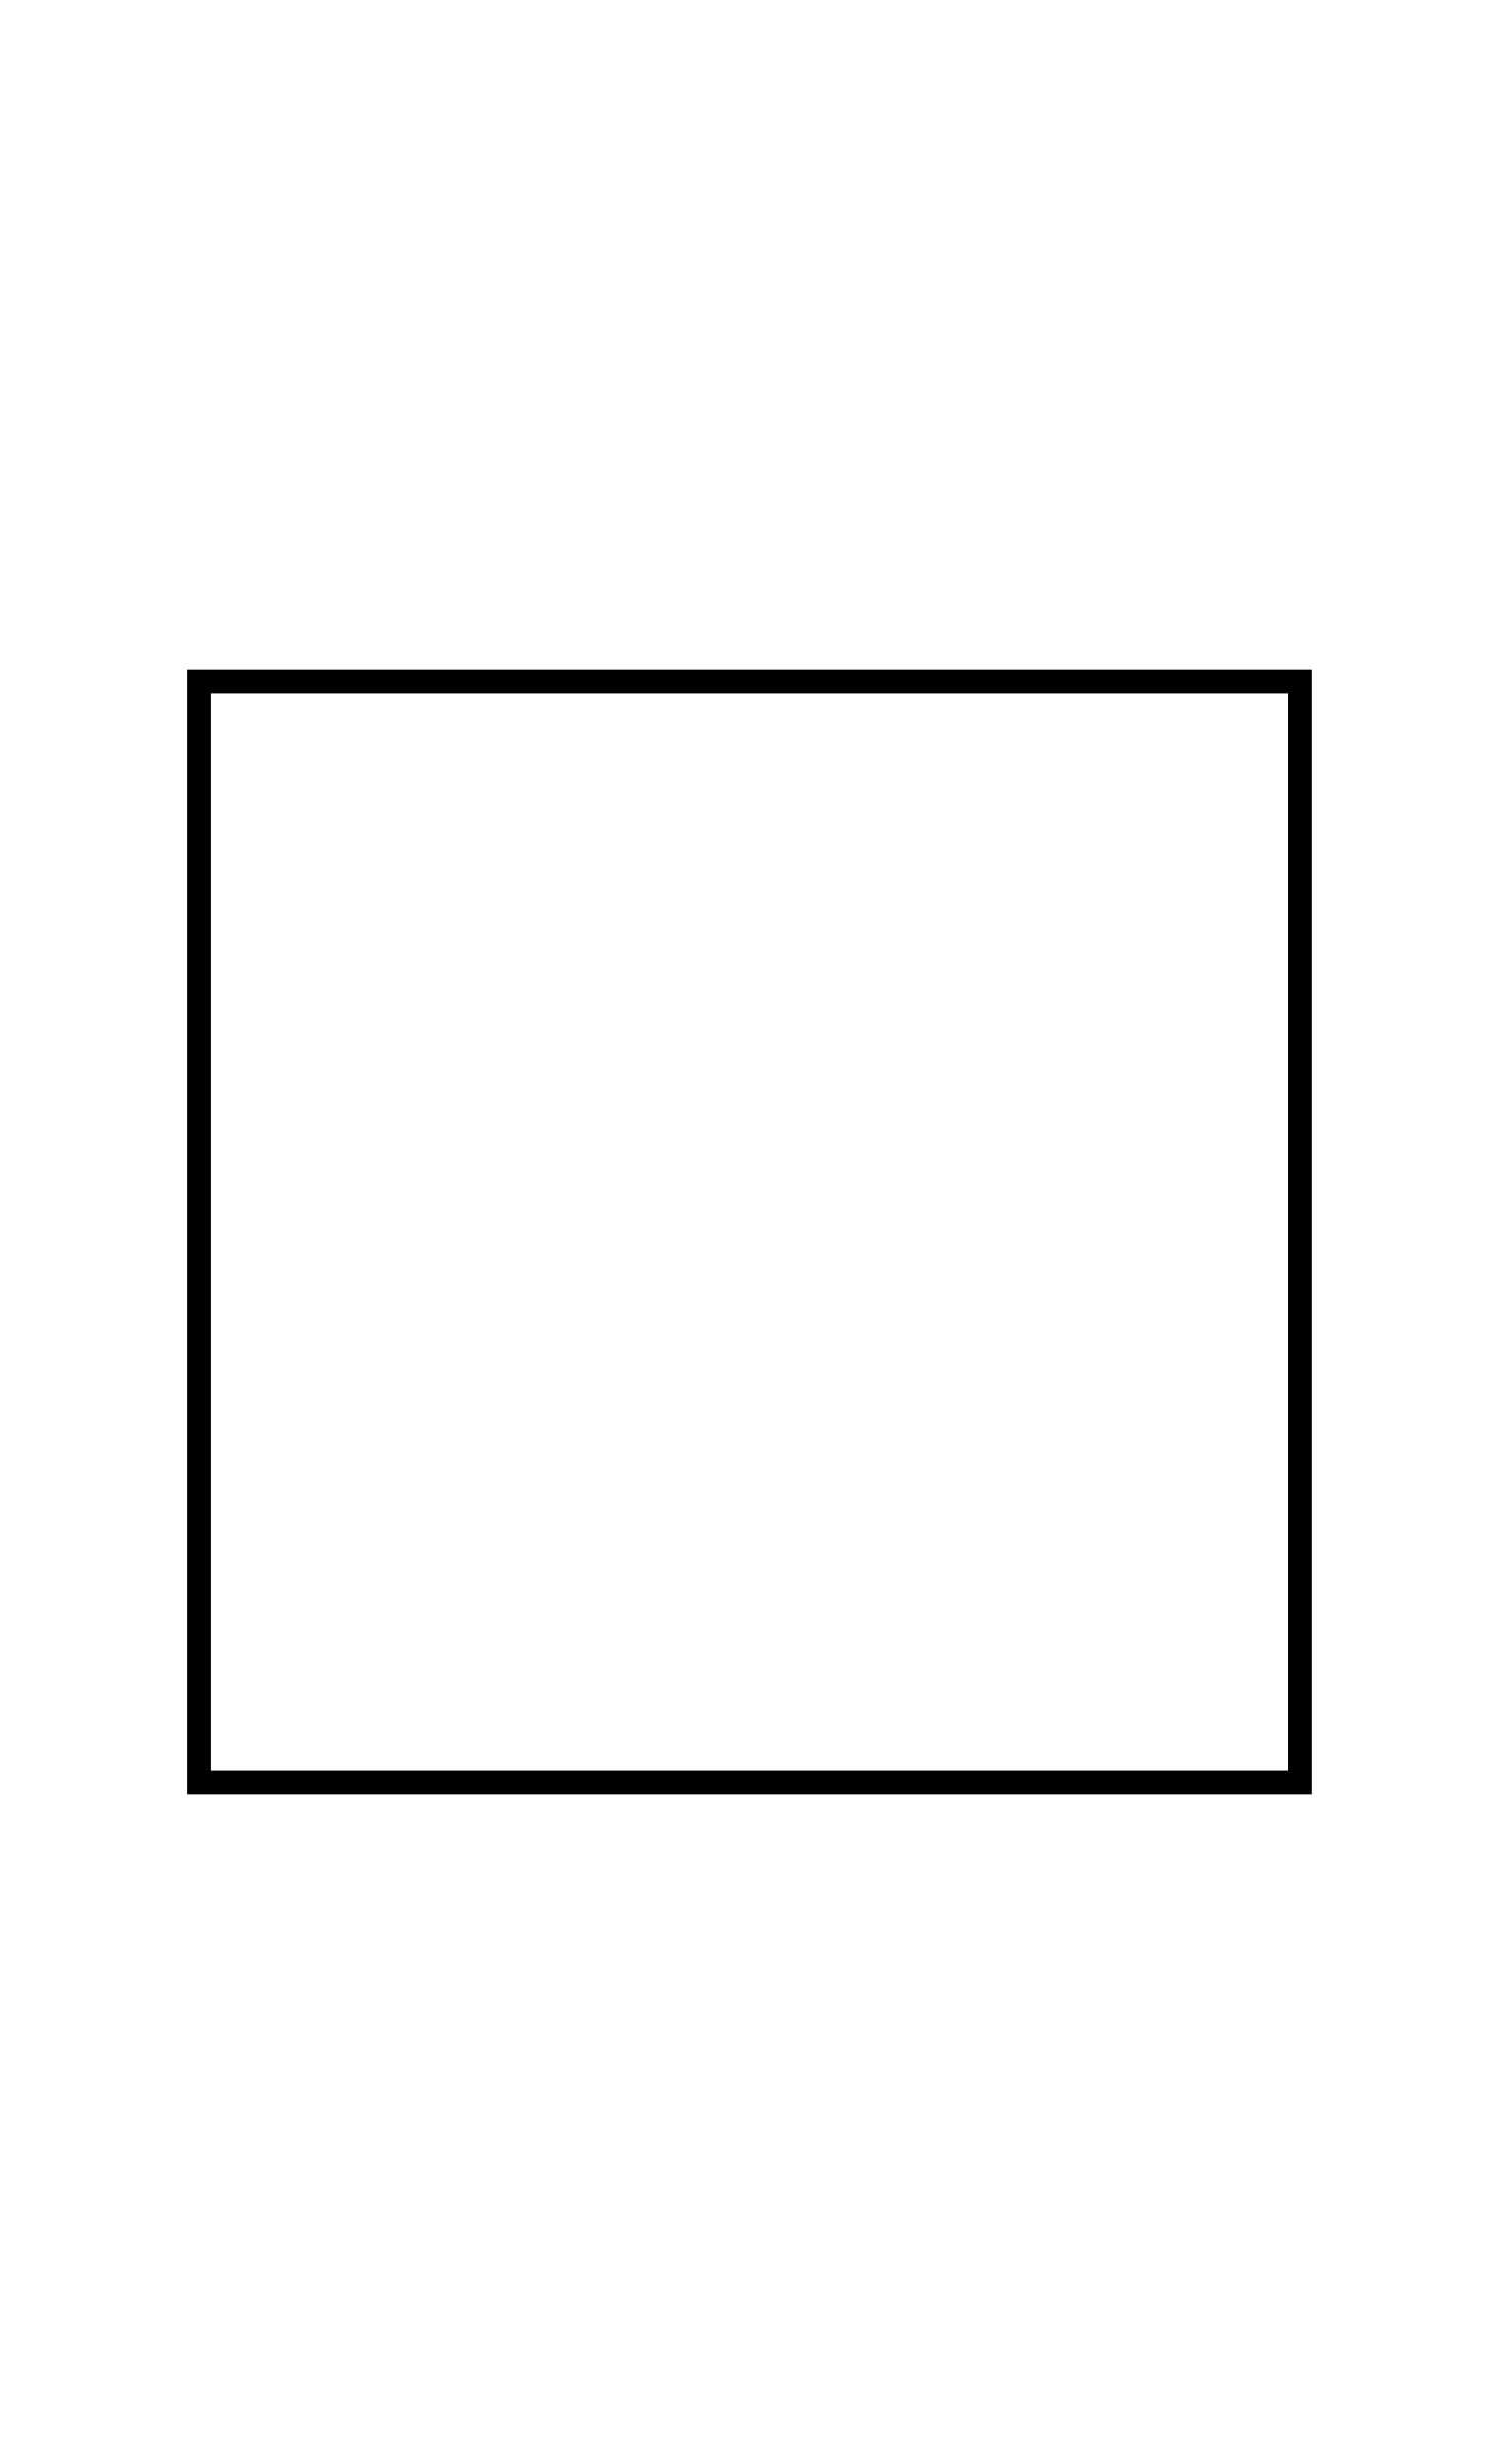
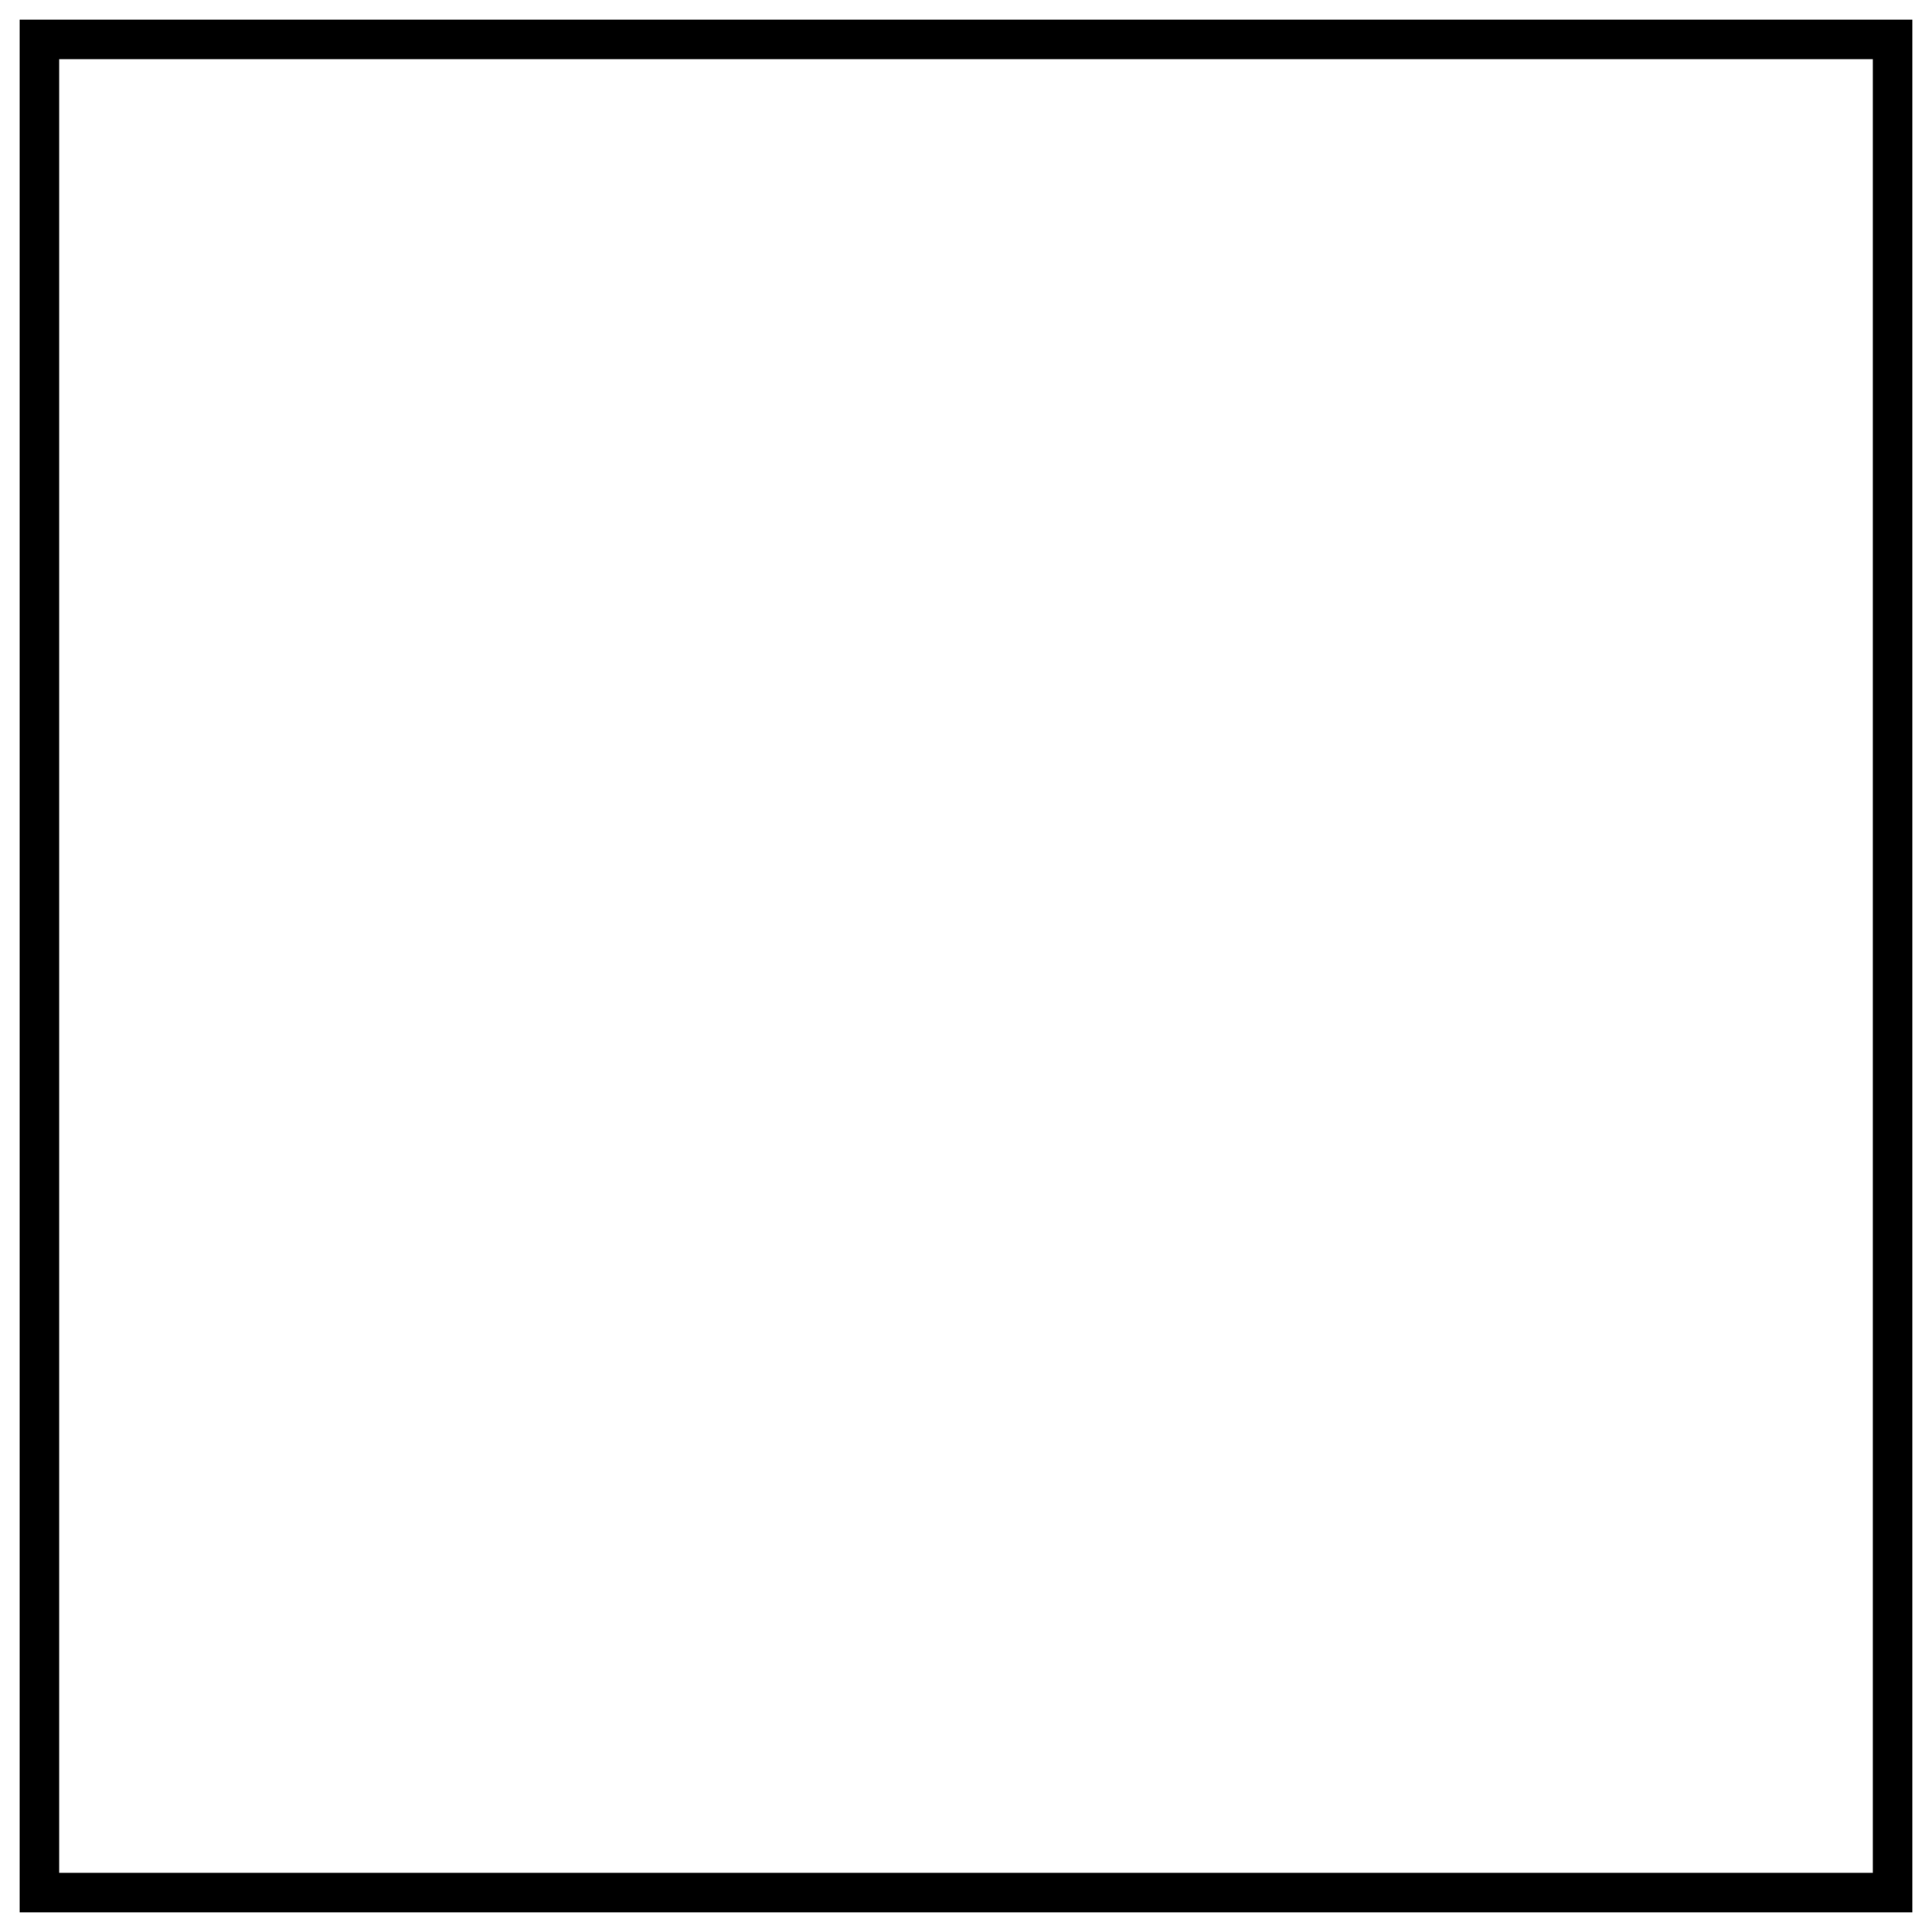
- <svg xmlns="http://www.w3.org/2000/svg" width="320" height="526">
+ <svg xmlns="http://www.w3.org/2000/svg" width="245" height="245">
  <g>
-     <rect id="svg_5" height="235" width="235" y="145.5" x="42.5" stroke-linecap="null" stroke-linejoin="null" stroke-dasharray="null" stroke-width="5" stroke="#000000" fill="none" />
+     <rect fill="none" stroke="#000000" stroke-width="5" stroke-dasharray="null" stroke-linejoin="null" stroke-linecap="null" x="5" y="5" width="235" height="235" id="svg_5" />
  </g>
</svg>
